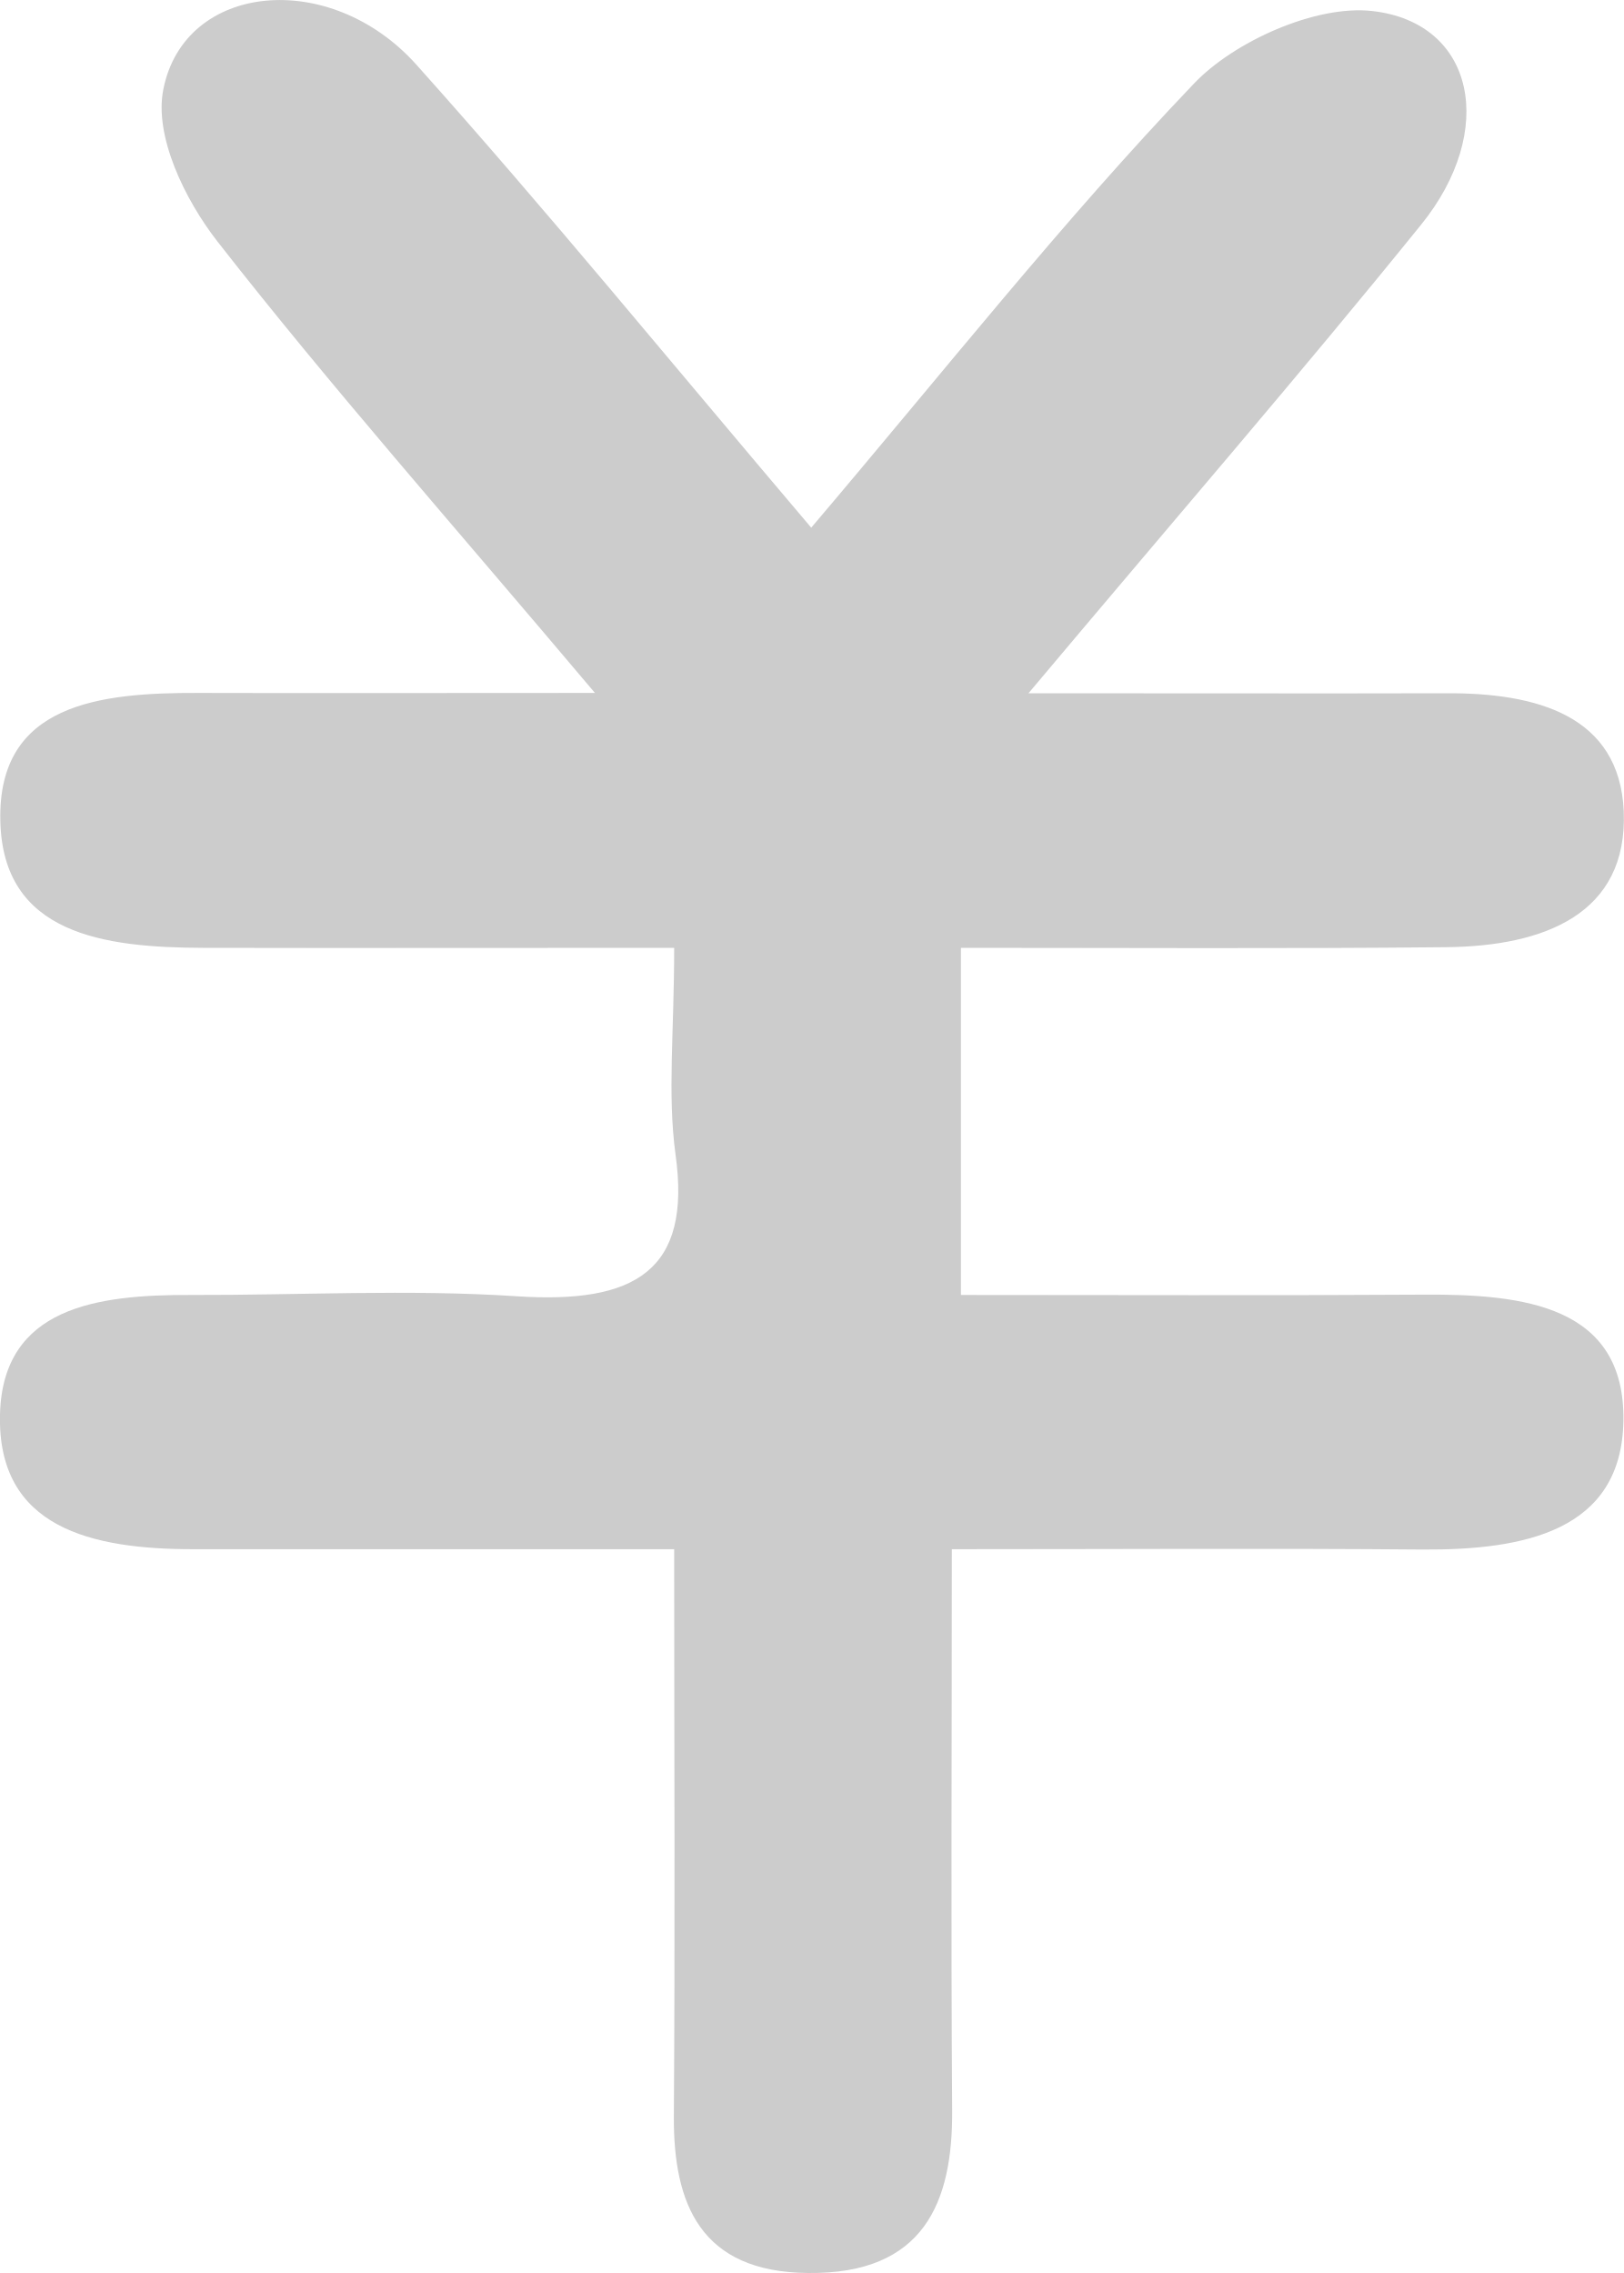
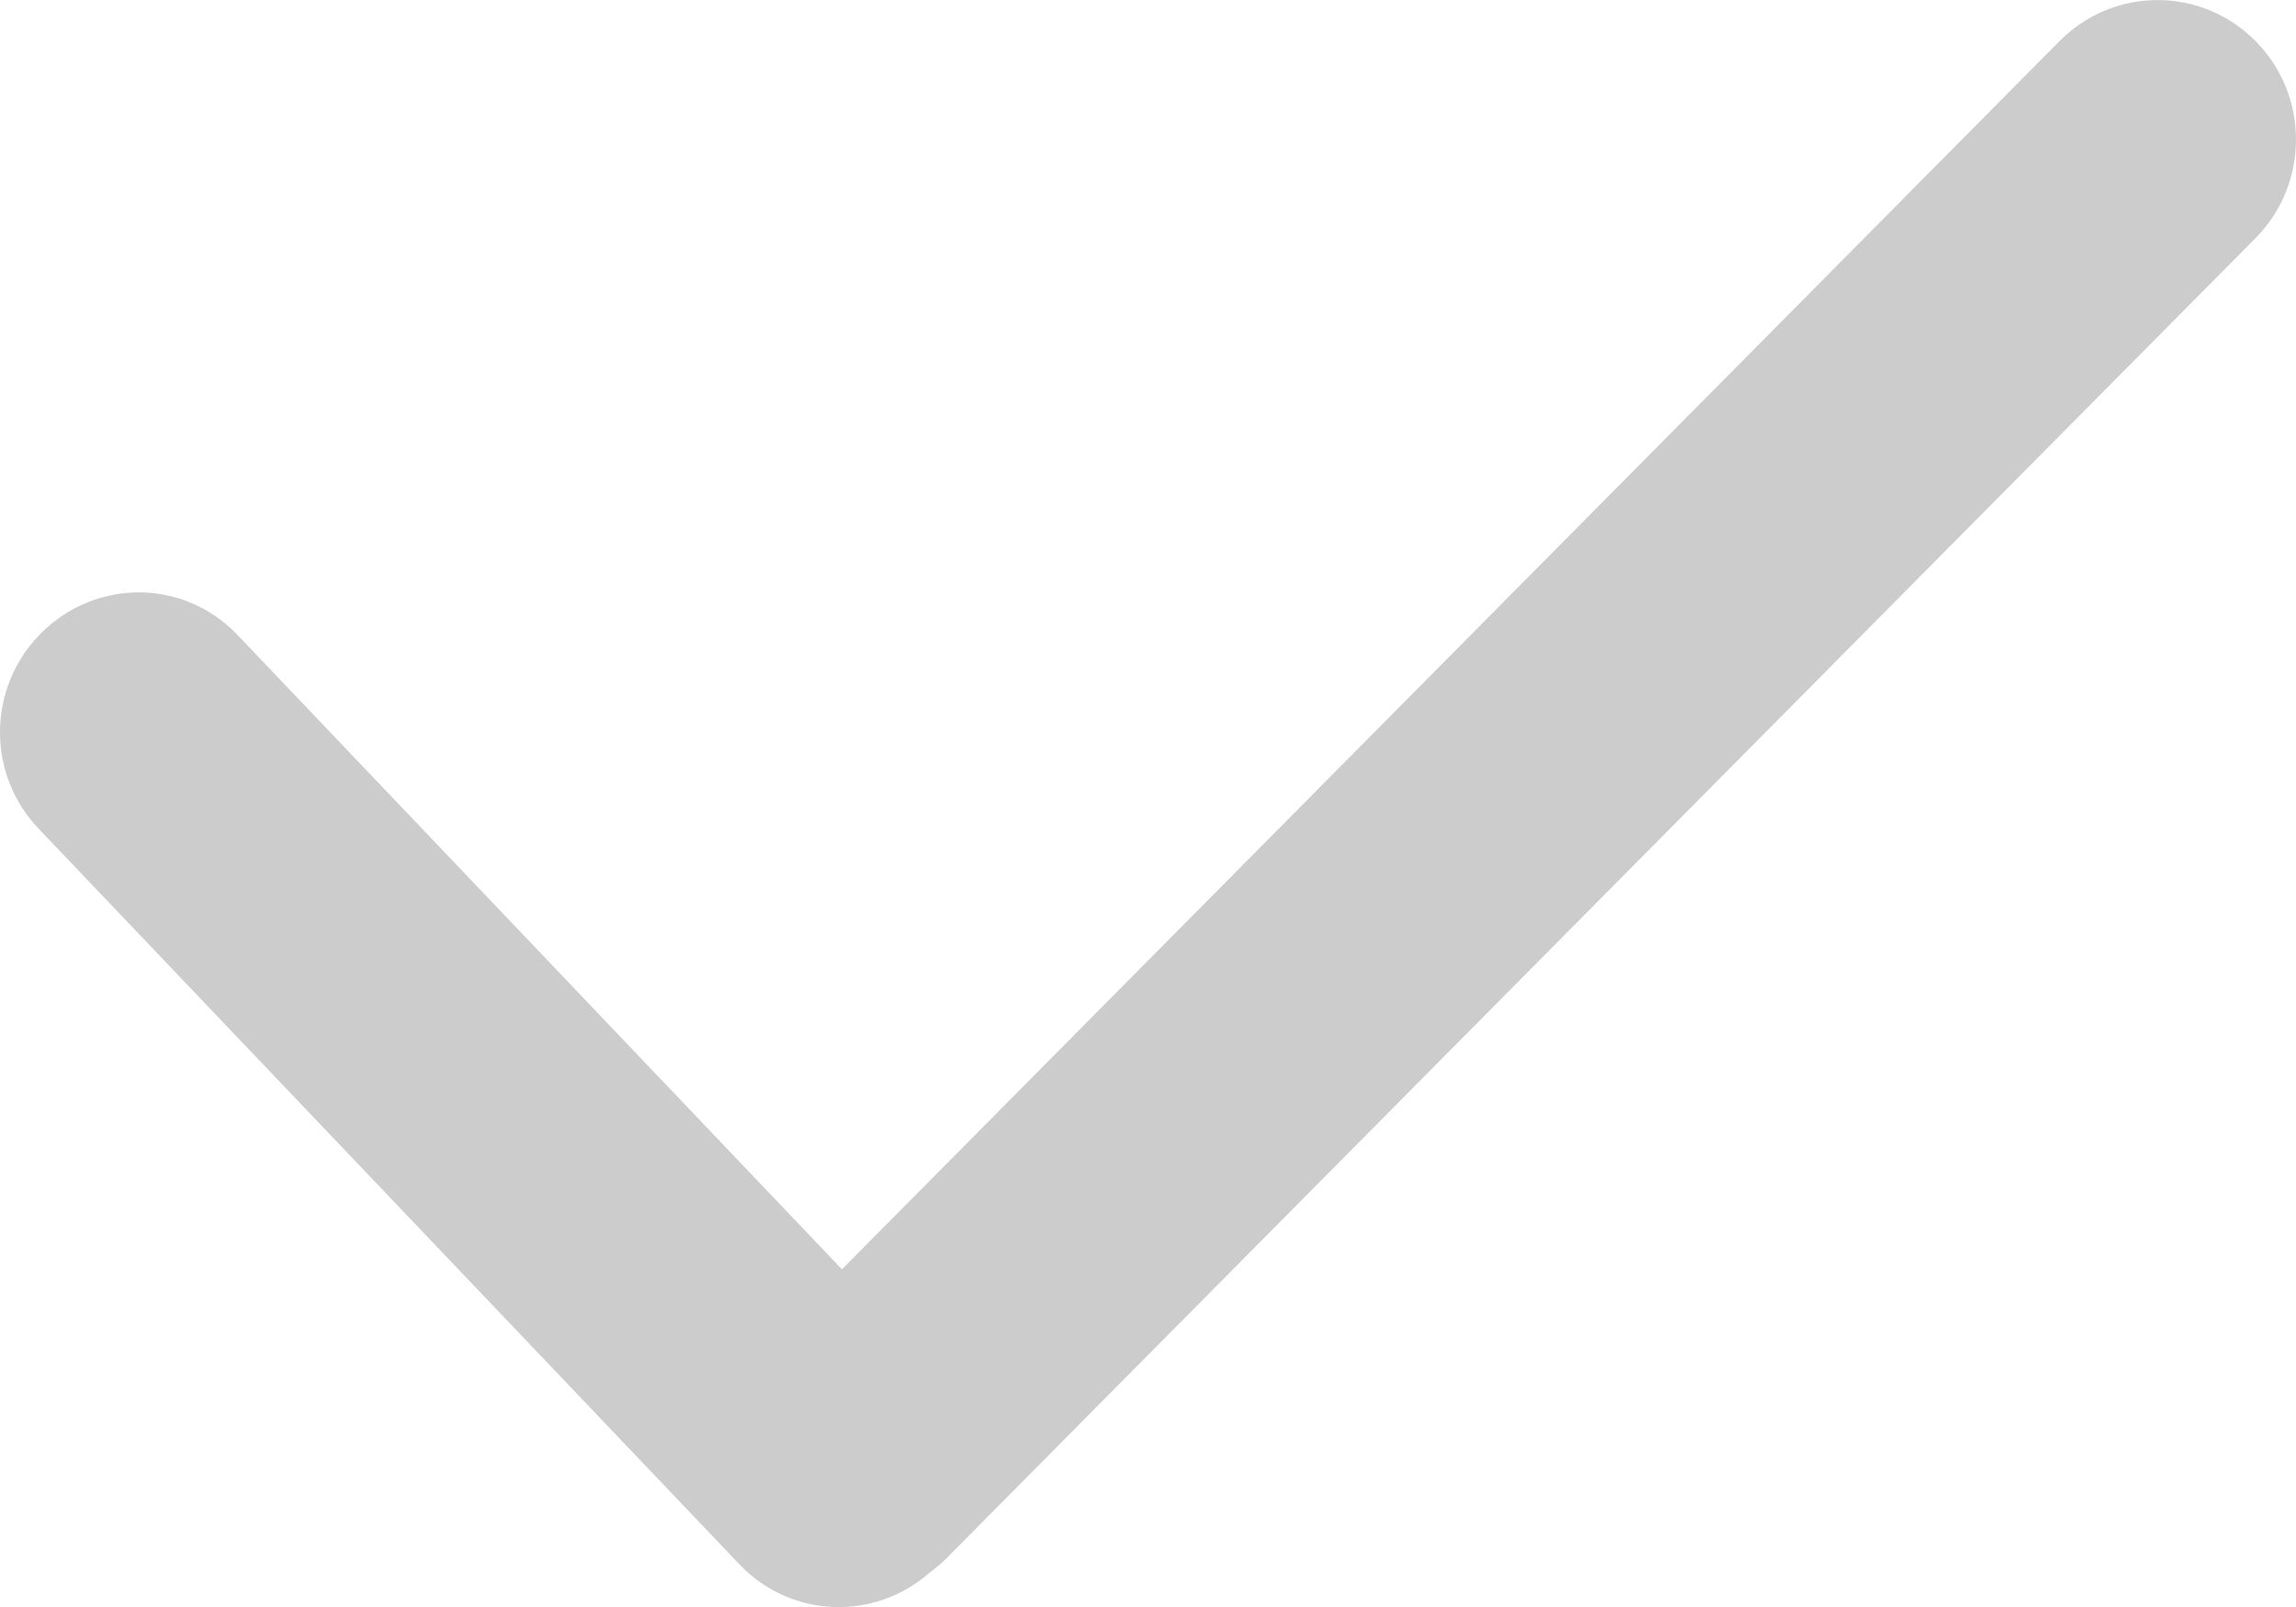
- <svg xmlns="http://www.w3.org/2000/svg" version="1.1" width="5px" height="7px">
-   <g transform="matrix(1 0 0 1 -16 -333 )">
-     <path d="M 2.08 3.554  C 2.055 3.369  2.076 3.179  2.076 2.919  C 1.543 2.919  1.083 2.92  0.624 2.919  C 0.319 2.918  0.008 2.877  0.001 2.527  C -0.007 2.167  0.306 2.133  0.611 2.134  C 0.972 2.135  1.333 2.134  1.832 2.134  C 1.39 1.61  1.015 1.186  0.669 0.743  C 0.568 0.613  0.474 0.418  0.503 0.275  C 0.568 -0.054  1.016 -0.098  1.282 0.199  C 1.684 0.648  2.065 1.115  2.498 1.625  C 2.91 1.14  3.272 0.681  3.676 0.258  C 3.799 0.128  4.052 0.014  4.226 0.034  C 4.543 0.07  4.61 0.403  4.376 0.692  C 4.009 1.146  3.625 1.59  3.167 2.135  C 3.672 2.135  4.062 2.136  4.451 2.135  C 4.733 2.133  4.987 2.204  5 2.498  C 5.013 2.815  4.755 2.914  4.453 2.917  C 3.964 2.922  3.475 2.919  2.959 2.919  C 2.959 3.286  2.959 3.602  2.959 3.988  C 3.439 3.988  3.912 3.99  4.384 3.987  C 4.692 3.985  5.004 4.021  4.999 4.375  C 4.994 4.715  4.694 4.774  4.38 4.772  C 3.921 4.768  3.461 4.771  2.931 4.771  C 2.931 5.368  2.928 5.933  2.932 6.499  C 2.934 6.783  2.845 7.004  2.488 7  C 2.156 6.997  2.074 6.786  2.075 6.52  C 2.079 5.954  2.076 5.387  2.076 4.771  C 1.542 4.771  1.069 4.771  0.596 4.771  C 0.282 4.771  -0.009 4.706  0 4.355  C 0.009 4.025  0.299 3.987  0.588 3.988  C 0.923 3.989  1.258 3.97  1.591 3.992  C 1.954 4.016  2.131 3.915  2.08 3.554  Z " fill-rule="nonzero" fill="#cccccc" stroke="none" transform="matrix(1 0 0 1 16 333 )" />
+ <svg xmlns="http://www.w3.org/2000/svg" version="1.1" width="10px" height="7px">
+   <g transform="matrix(1 0 0 1 -13 -58 )">
+     <path d="M 8.971 0.178  L 3.667 5.529  L 1.026 2.757  C 0.791 2.52  0.413 2.522  0.177 2.76  C -0.059 2.998  -0.059 3.381  0.177 3.619  L 3.228 6.822  C 3.453 7.05  3.811 7.059  4.048 6.851  C 4.074 6.831  4.1 6.811  4.124 6.786  L 9.823 1.038  C 10.059 0.8  10.059 0.416  9.823 0.178  C 9.587 -0.059  9.207 -0.059  8.971 0.178  Z " fill-rule="nonzero" fill="#cccccc" stroke="none" transform="matrix(1 0 0 1 13 58 )" />
  </g>
</svg>
